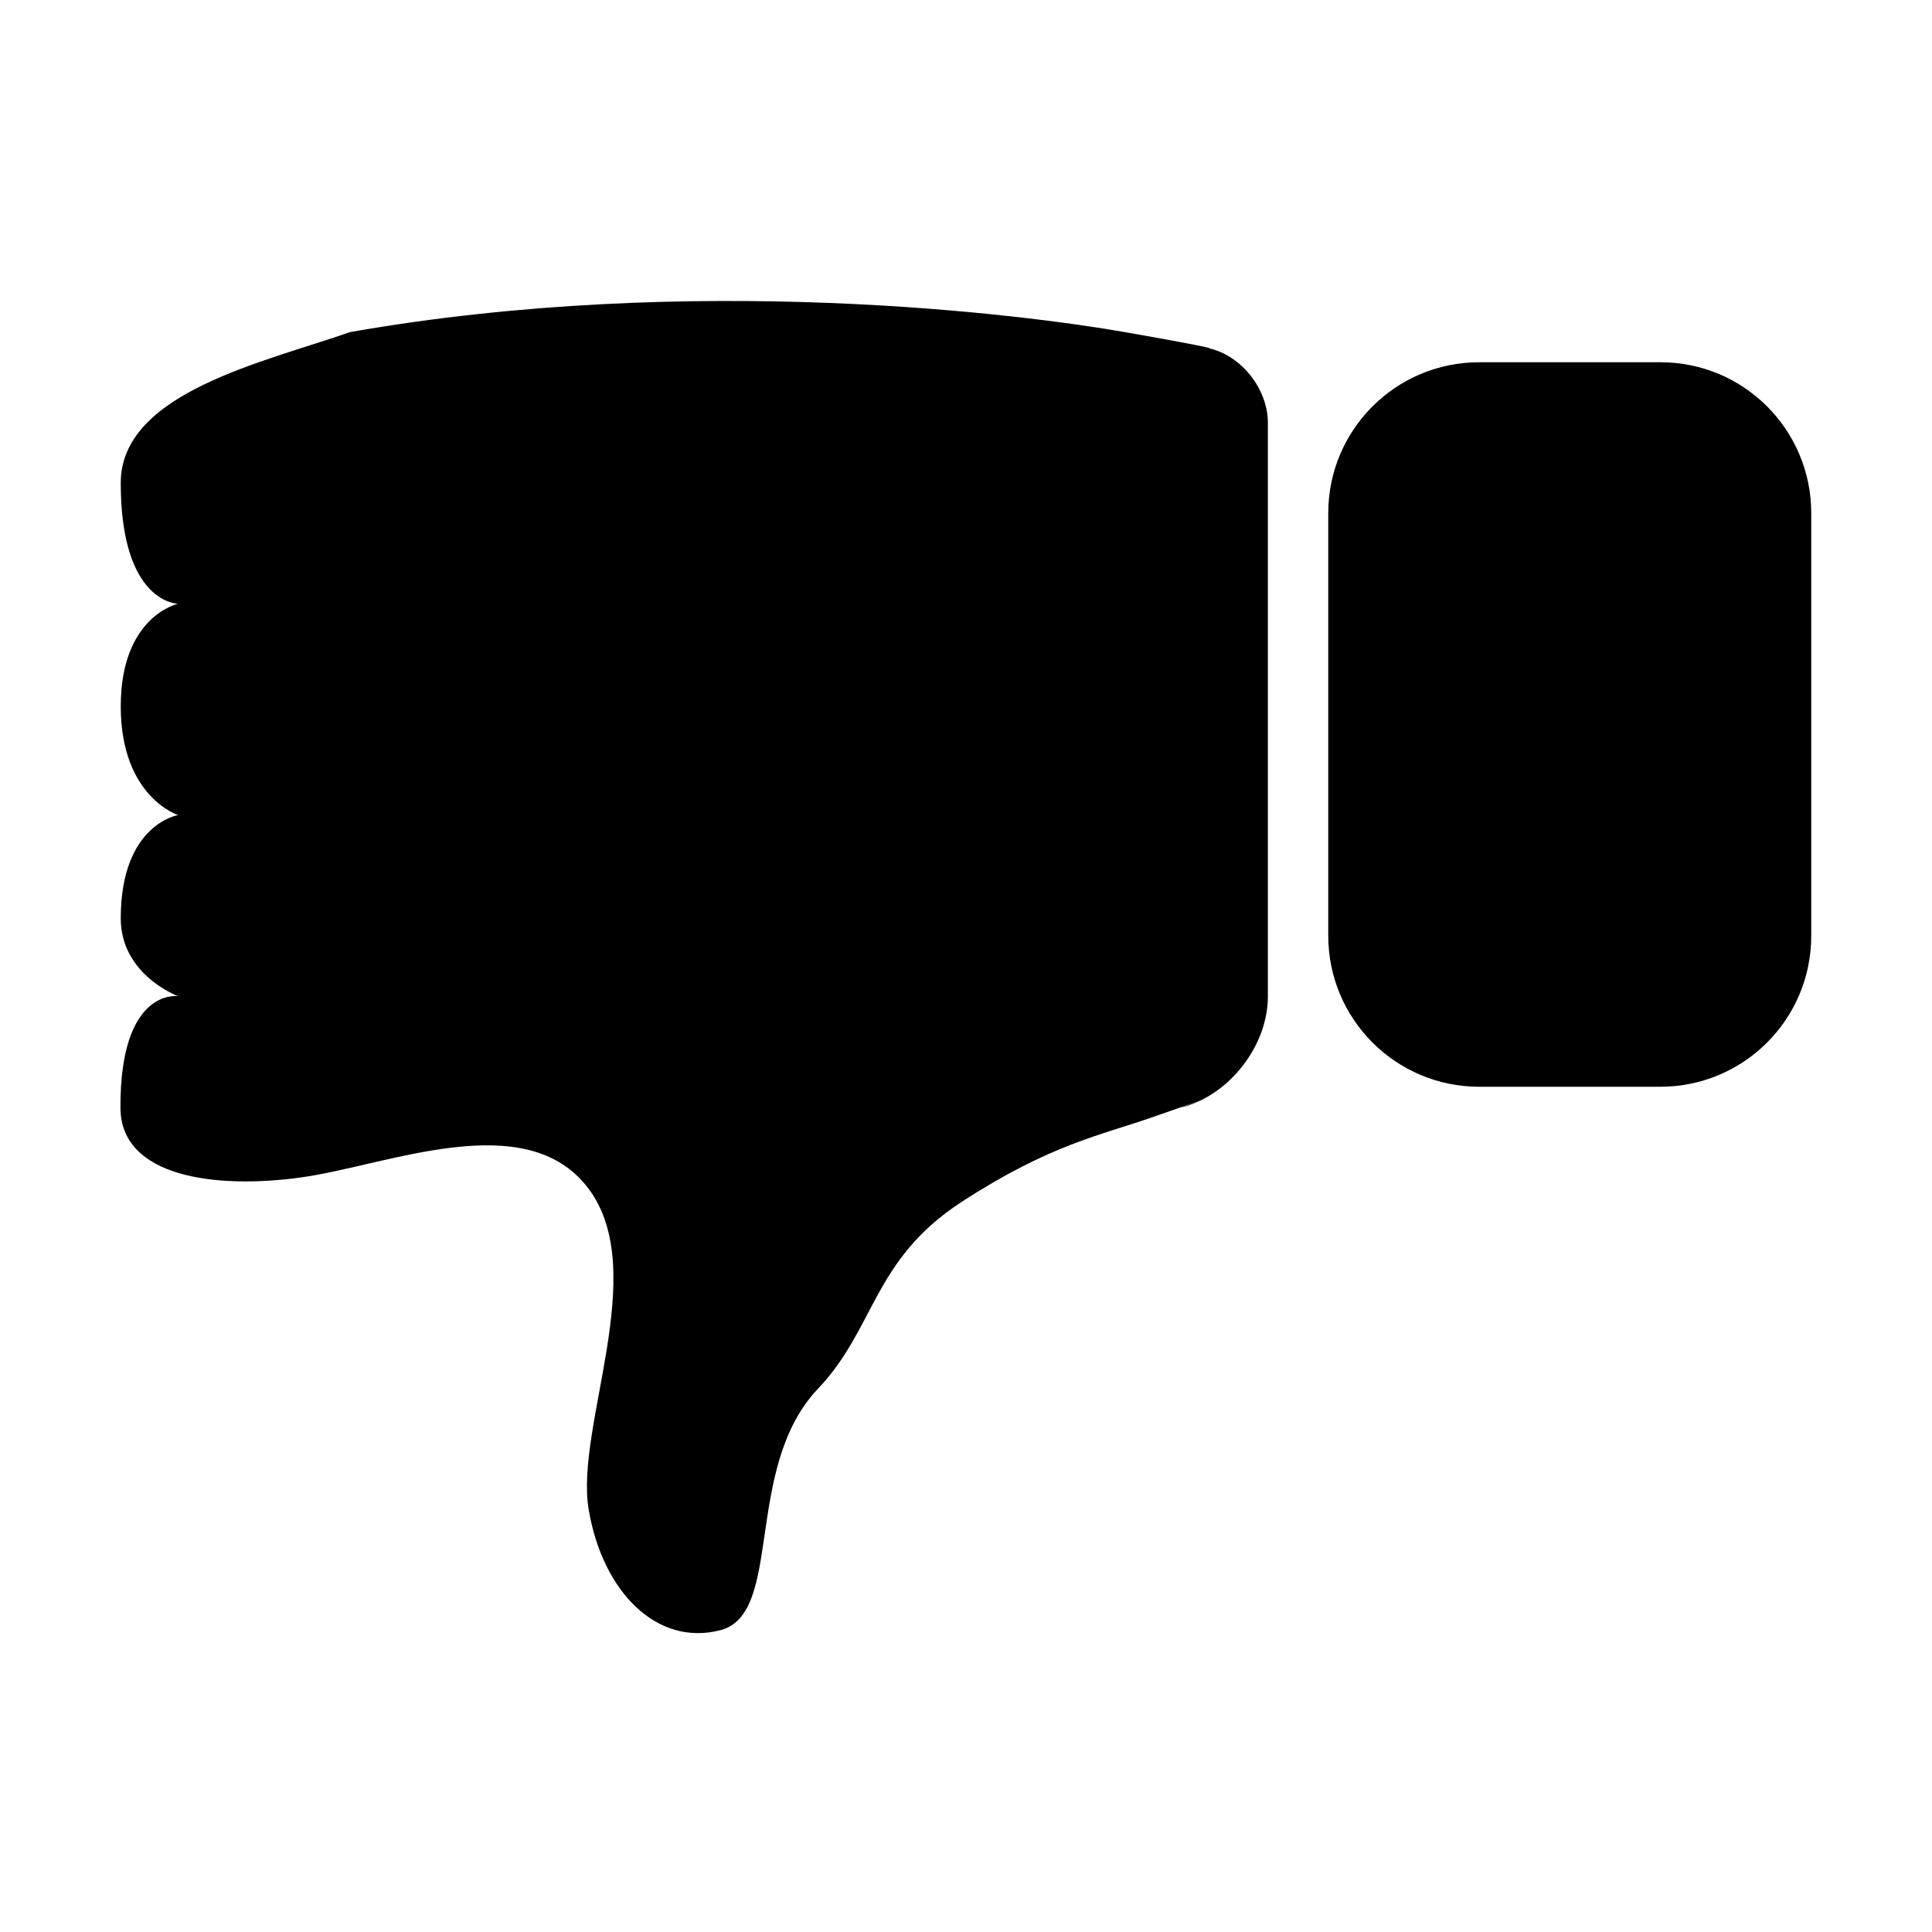
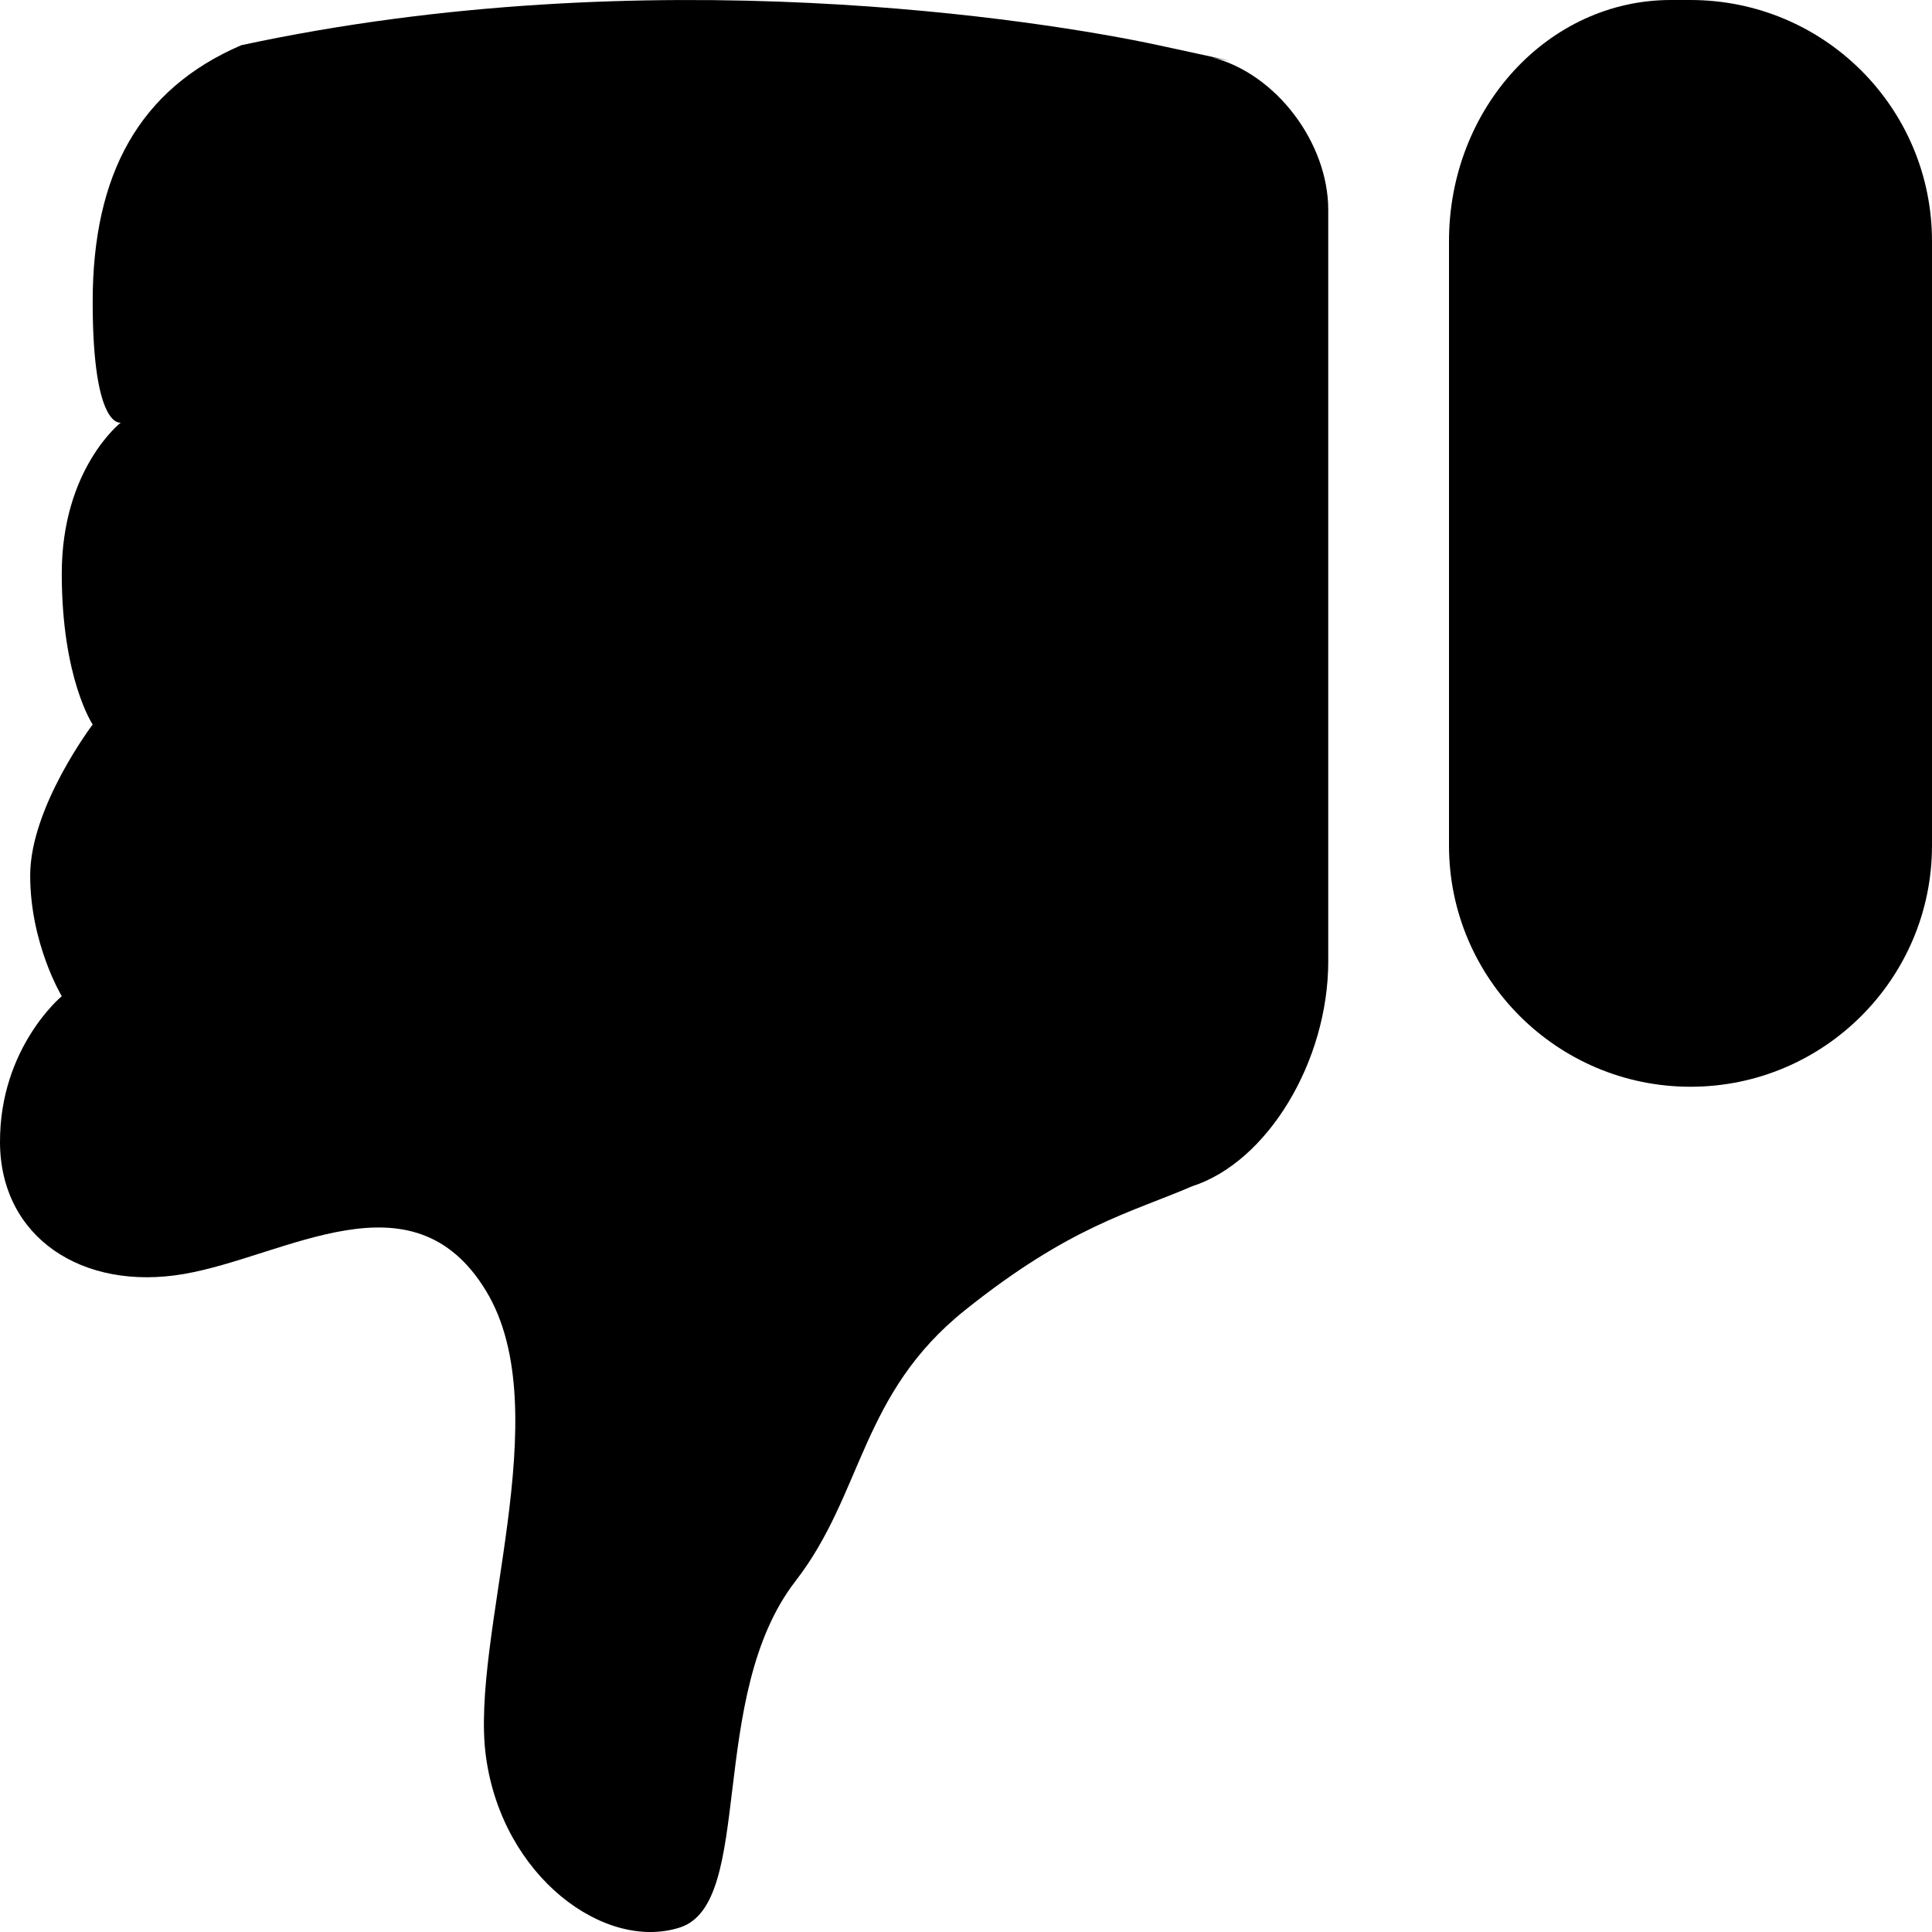
- <svg xmlns="http://www.w3.org/2000/svg" width="64px" height="64px" viewBox="0 0 64 64" version="1.1" class="icon-thumbs-down svg-icon">
+ <svg xmlns="http://www.w3.org/2000/svg" width="32px" height="32px" viewBox="0 0 32 32" version="1.1" class="small-icon thumbs-down-icon svg-icon">
  <g fill-rule="evenodd">
-     <g class="thumbs-down">
-       <path d="M48.997,12 C46.237,12 44,14.236 44,17.002 L44,30.998 C44,33.761 46.229,36 48.998,36 L52.657,36 L55,36 C57.762,36 60,33.764 60,30.998 L60,17.002 C60,14.239 57.758,12 55.003,12 L48.997,12 Z" transform="translate(52, 24) rotate(-180) translate(-52, -24) " class="cuff" />
-       <circle transform="translate(52, 20) rotate(-180) translate(-52, -20) " cx="52" cy="20" r="3" class="cuff-hole" />
-       <path d="M40.1,37 C40.1,37 42,36.7 42,33.578 C42,31.7 40.1,31 40.1,31 C40.1,31 42.027,31.3 42.01,27.3 C42,25 38.85,24.6 36,25 C33.15,25.4 28.558,27.376 26.5,24.618 C24.442,21.861 26.959,16.738 26.5,14 C26.041,11.262 24.23,9.447 22.13,10 C20.03,10.553 21.391,15.378 18.9,18 C17,20 17.089,22.269 14.15,24.182 C11.211,26.094 9.535,26.391 7.8,27 C4.95,28 6.903,27.303 6.903,27.303 C5.3,27.688 4,29.342 4,30.991 L4,49.995 C4,51.102 4.866,52.219 5.947,52.461 C5.947,52.461 5.498,52.429 8.75,53 C12.002,53.571 23,55 34.4,53 C37.25,52 42,51 42,48 C42,44 40.1,44 40.1,44 C40.1,44 42,43.6 42,40.6 C42,37.6 40.1,37 40.1,37 Z" transform="translate(23, 32) rotate(-180) translate(-23, -32) " class="hand" />
+     <g>
+       <path d="M28,0 C25.791,0 24,1.792 24,3.995 L24,14.005 C24,16.211 25.785,18 28.003,18 L28.328,18 L28.328,18 C30.356,18 32,16.208 32,14.005 L32,3.995 C32,1.789 30.205,0 28,0 L28,0 Z" transform="translate(28, 9) rotate(-180) translate(-28, -9) " class="cuff" />
+       <circle transform="translate(28, 6) rotate(-180) translate(-28, -6) " cx="28" cy="6" r="2" class="cuff-hole" />
+       <path d="M20.465,20 C20.465,20 21.5,18.634 21.5,17.5 C21.5,16.366 20.977,15.5 20.977,15.5 C20.977,15.5 22.006,14.65 22,13.079 C21.994,11.509 20.64,10.608 18.952,10.899 C17.264,11.19 15.17,12.626 13.951,10.621 C12.732,8.617 14.223,4.893 13.951,2.903 C13.679,0.913 11.981,-0.326 10.738,0.075 C9.494,0.477 10.3,3.905 8.825,5.811 C7.699,7.264 7.752,8.914 6.011,10.304 C4.271,11.694 3.278,11.91 2.251,12.353 C0.563,13.079 2.251,12.353 2.251,12.353 C1.008,12.754 -1.77635684e-15,14.419 -1.77635684e-15,16.078 L-1.77635684e-15,28.523 C-1.77635684e-15,29.629 0.857,30.78 1.93,31.052 C1.93,31.052 0.887,30.837 2.813,31.251 C4.739,31.666 11.253,32.705 18.004,31.251 C19.692,30.525 20.465,29.117 20.465,27 C20.465,24.883 20,25 20,25 C20,25 20.977,24.238 20.977,22.5 C20.977,20.762 20.465,20 20.465,20 Z" transform="translate(11, 16) rotate(-180) translate(-11, -16) " class="hand" />
    </g>
  </g>
</svg>
